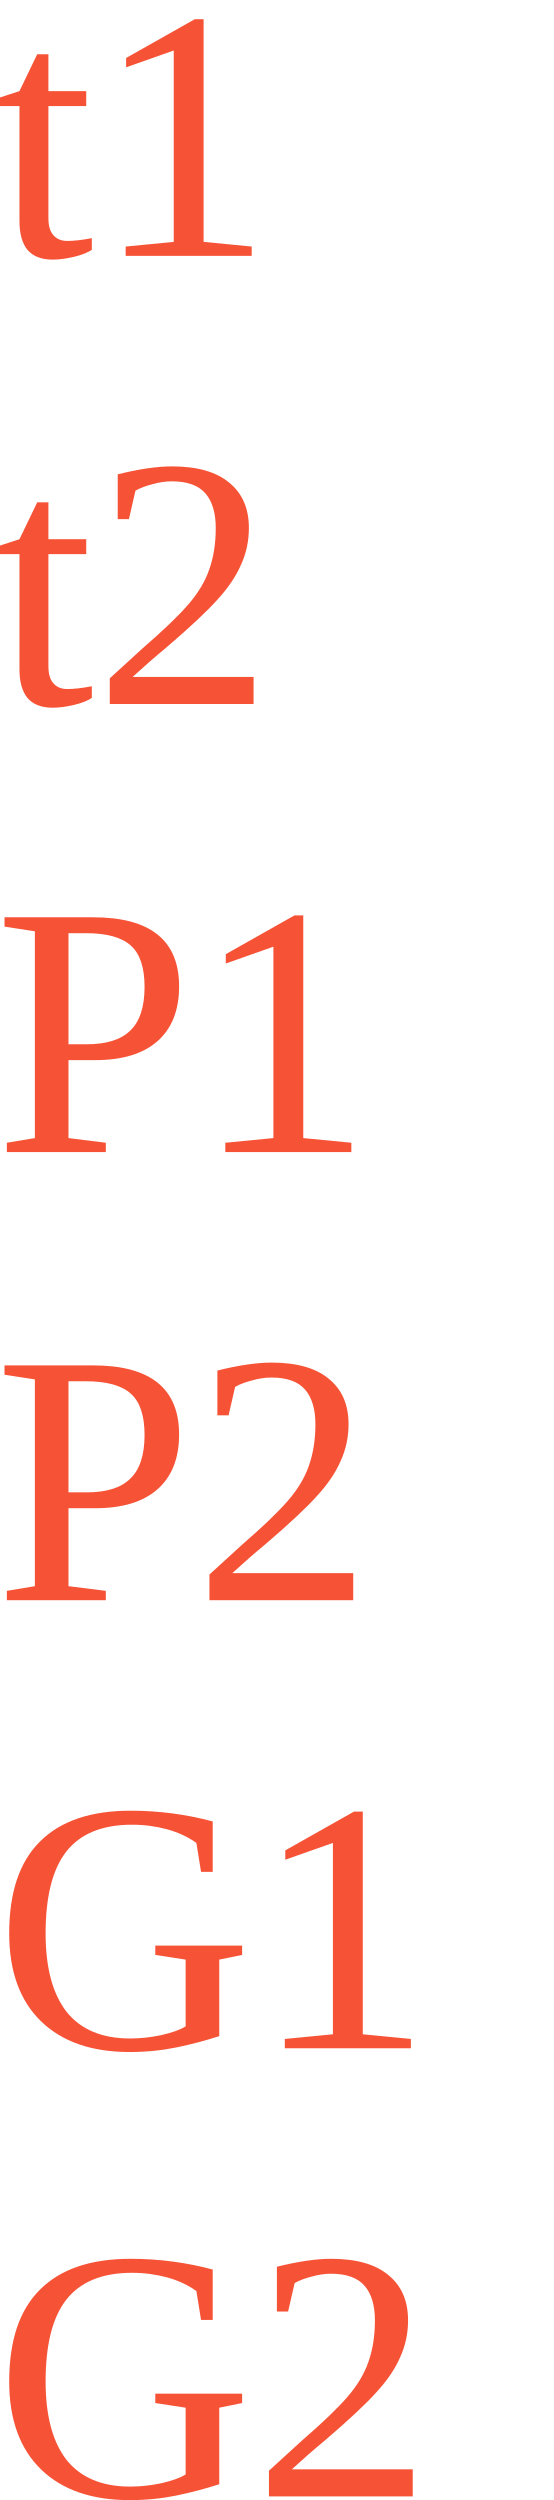
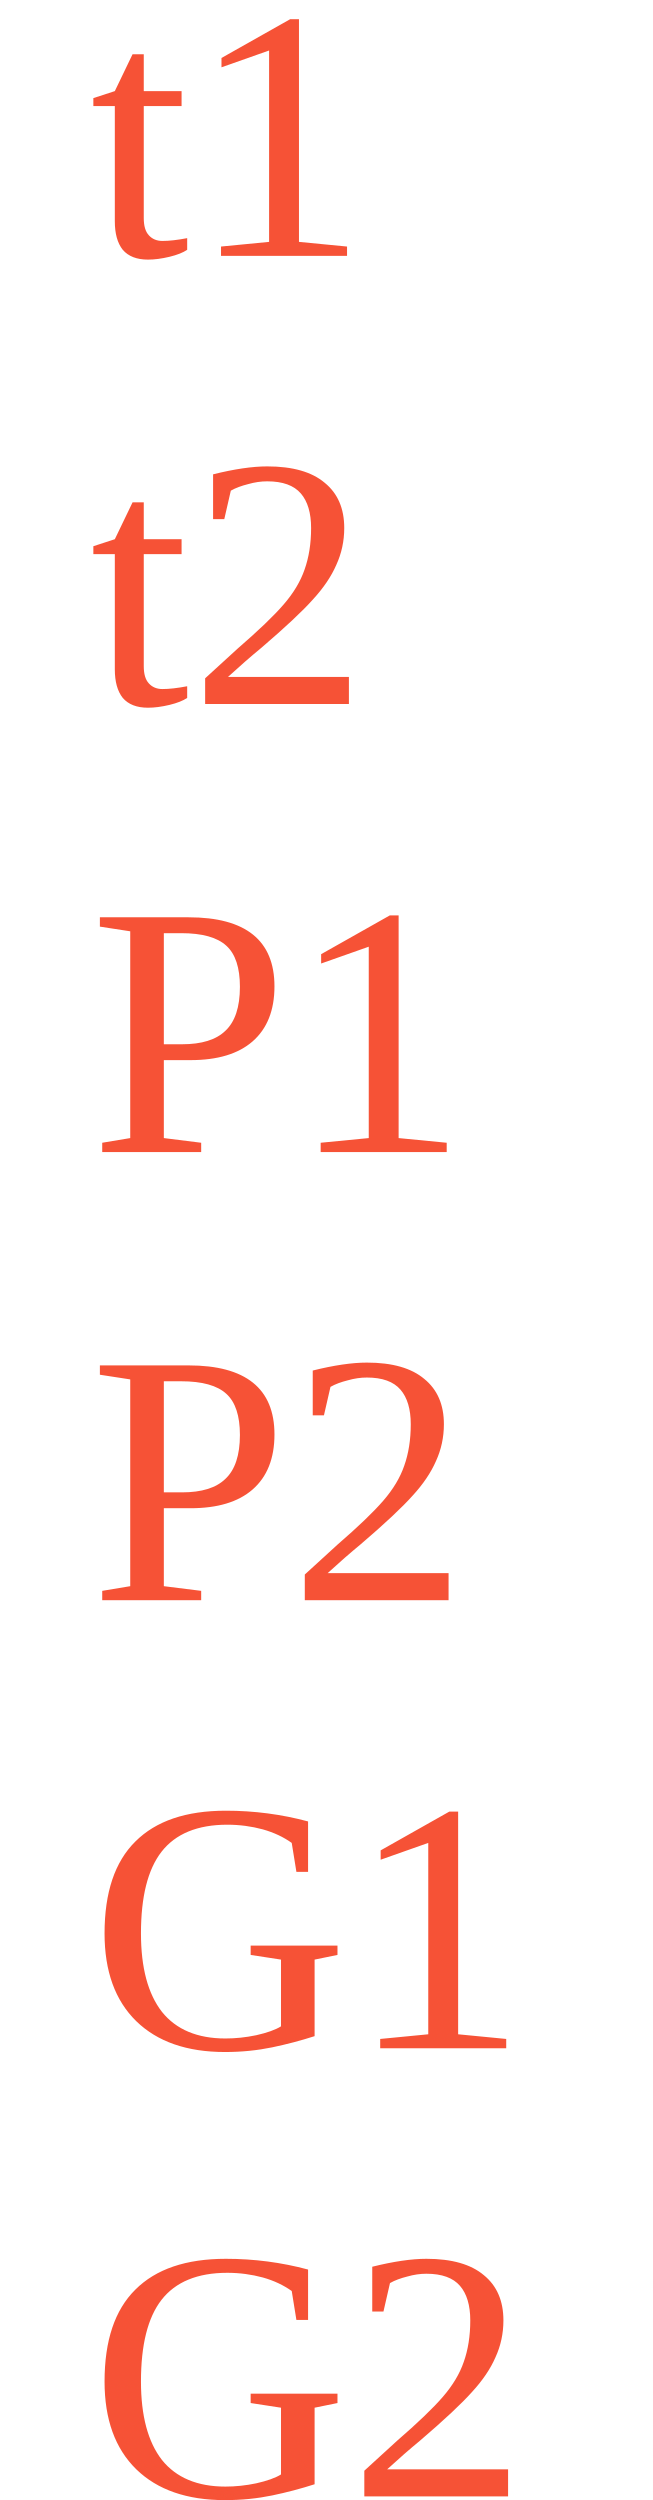
- <svg xmlns="http://www.w3.org/2000/svg" width="4.902mm" height="22.142mm" viewBox="0 0 4.902 22.142" version="1.1" id="svg1">
+ <svg xmlns="http://www.w3.org/2000/svg" width="5.778mm" height="22.142mm" viewBox="0 0 5.778 22.142" version="1.1" id="svg1">
  <defs id="defs1">
    <rect x="97.492" y="203.342" width="51.904" height="193.068" id="rect1" />
  </defs>
-   <g id="layer1" transform="translate(-24.941,-54.68149)">
+   <g id="layer1" transform="translate(-24.8902,-54.68149)">
+     <rect style="fill:#d6cac8;fill-opacity:1;fill-rule:evenodd;stroke-width:0.158;stroke-dasharray:none" id="rect2" width="17.201" height="24.739" x="35.645" y="53.597" />
    <text xml:space="preserve" id="text1" style="white-space:pre;shape-inside:url(#rect1);display:inline;fill:#f65236;fill-opacity:1;fill-rule:evenodd;stroke:none;stroke-opacity:1" transform="matrix(0.2645833,0,0,0.2645833,-0.9046119,0.2587366)">
-       <tspan x="97.492" y="214.26" id="tspan1">t1
+       <tspan x="97.492" y="214.26" id="tspan1"> t1
</tspan>
-       <tspan x="97.492" y="229.26" id="tspan8">t2
+       <tspan x="97.492" y="229.26" id="tspan8"> t2
</tspan>
-       <tspan x="97.492" y="244.26" id="tspan9">P1
+       <tspan x="97.492" y="244.26" id="tspan9"> P1
</tspan>
-       <tspan x="97.492" y="259.26" id="tspan10">P2
+       <tspan x="97.492" y="259.26" id="tspan10"> P2
</tspan>
-       <tspan x="97.492" y="274.26" id="tspan11">G1
+       <tspan x="97.492" y="274.26" id="tspan11"> G1
</tspan>
-       <tspan x="97.492" y="289.26" id="tspan12">G2  </tspan>
+       <tspan x="97.492" y="289.26" id="tspan12"> G2  </tspan>
    </text>
  </g>
</svg>
